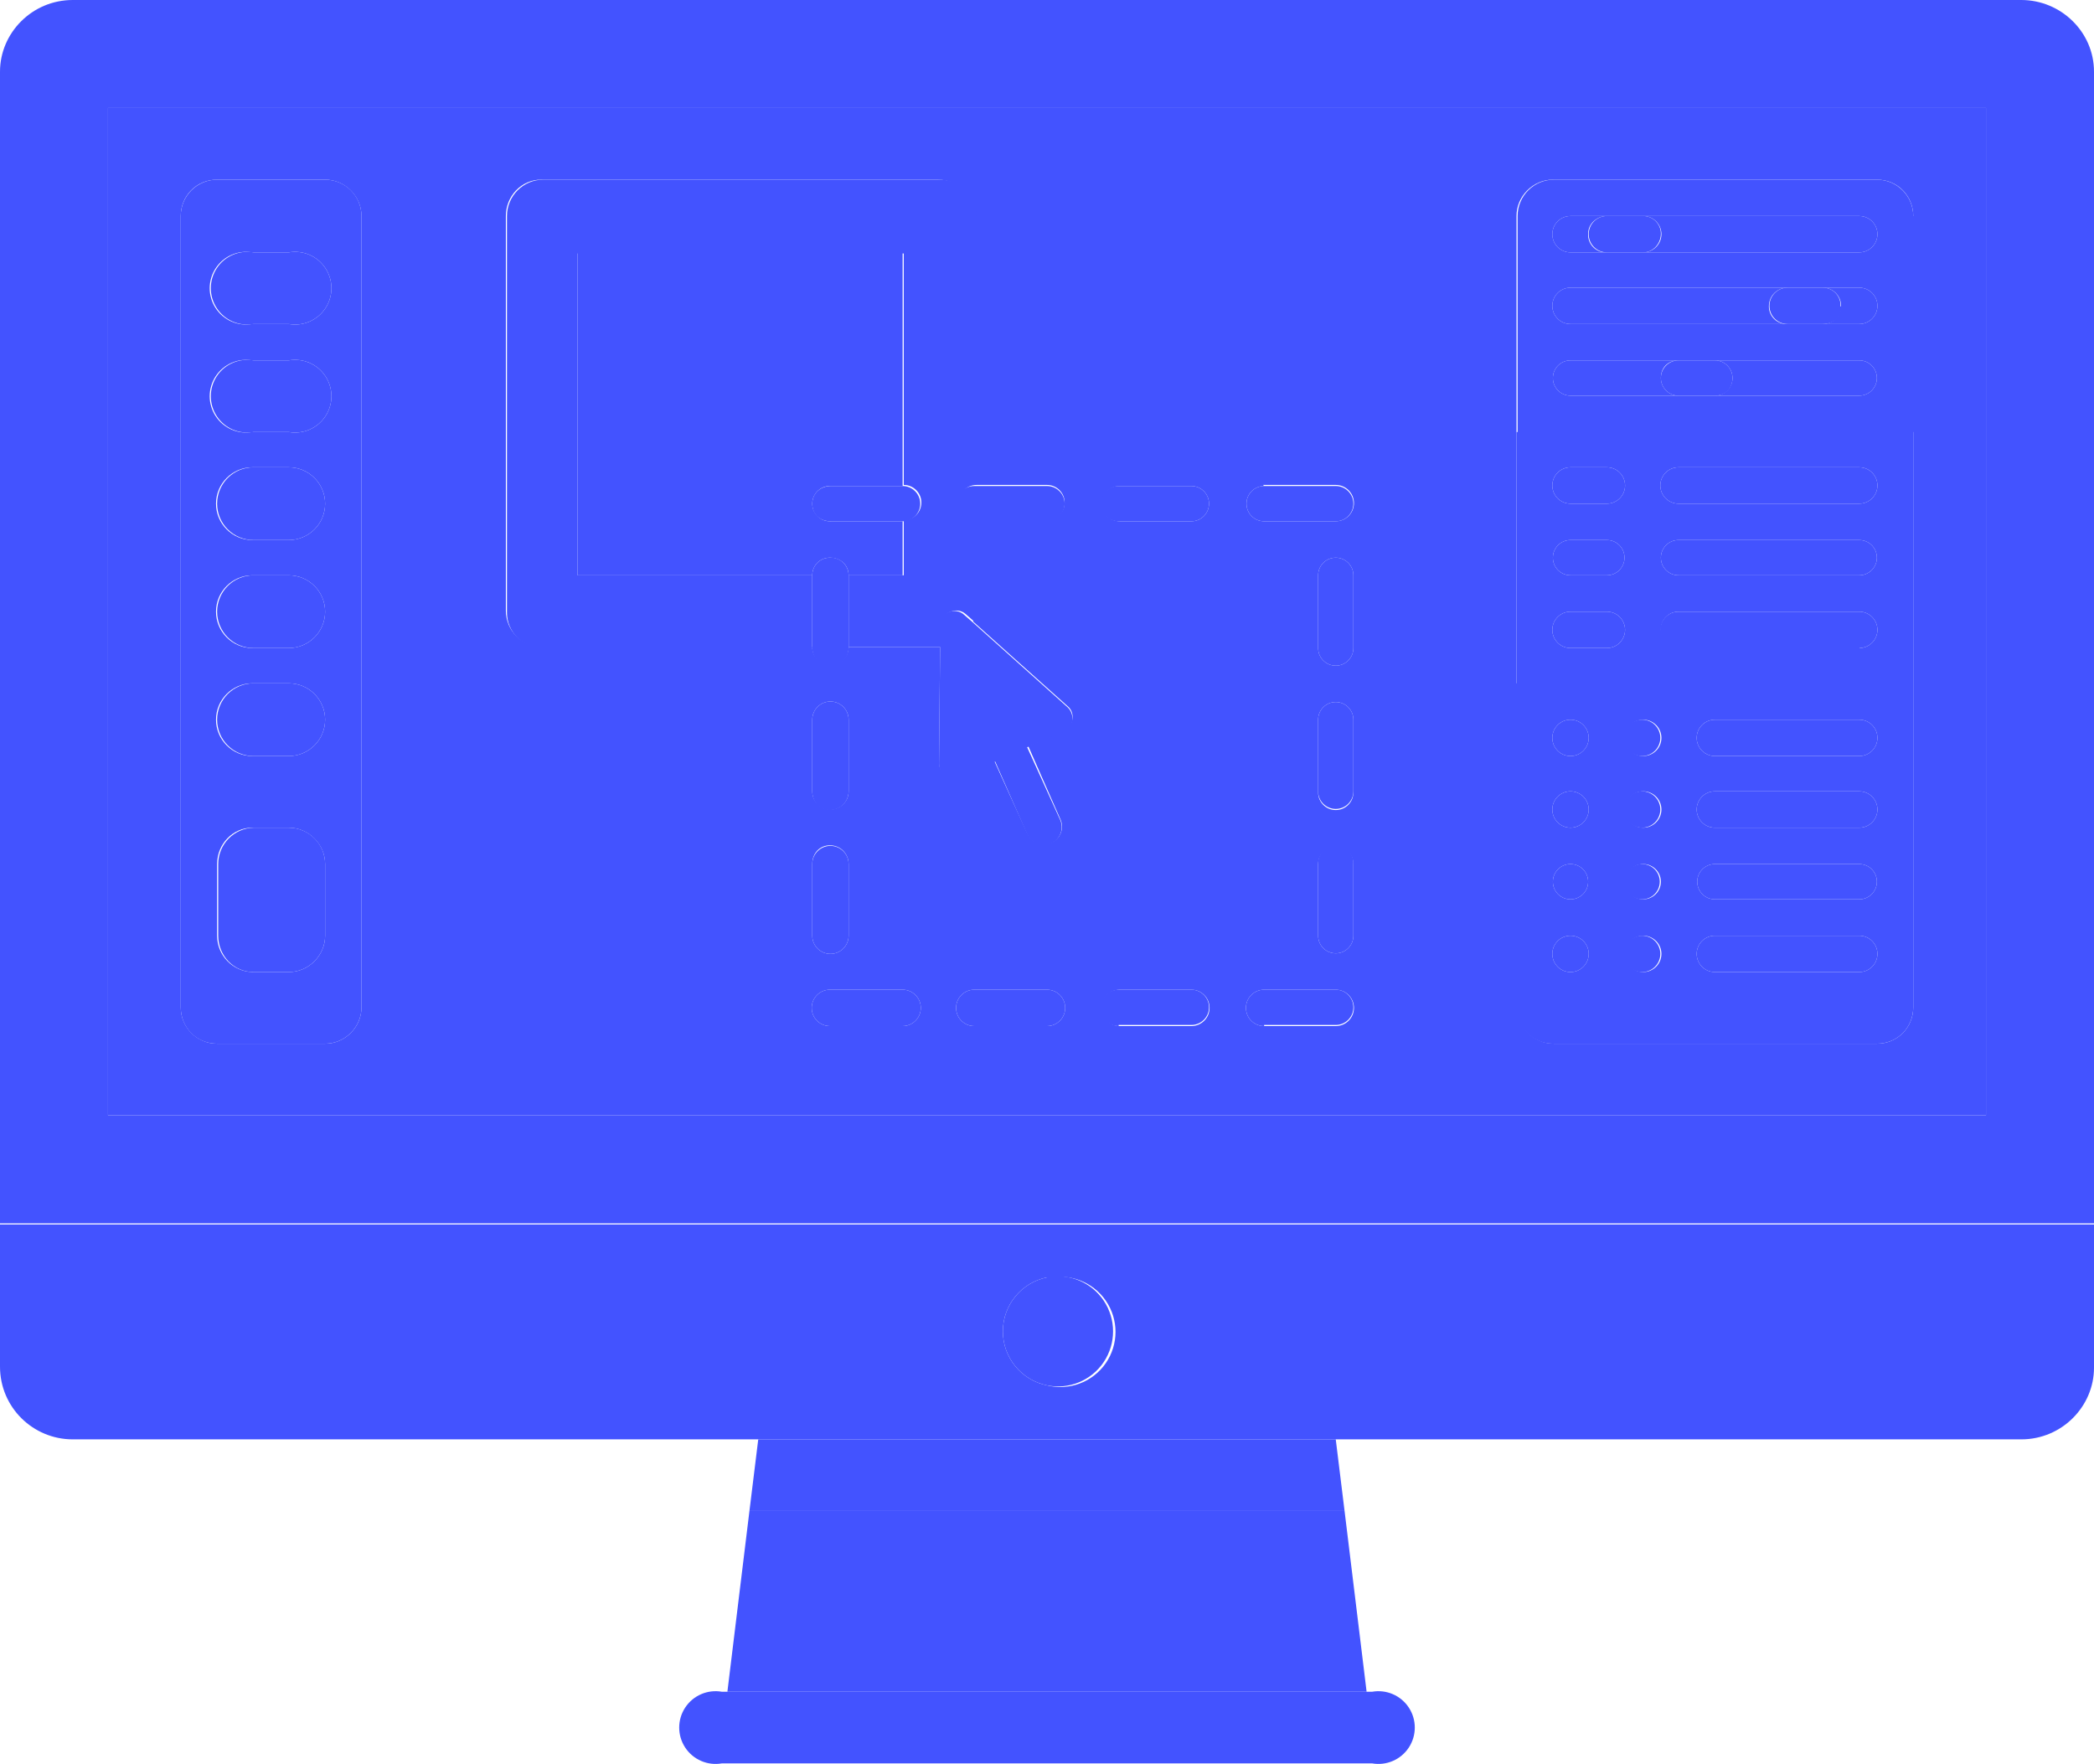
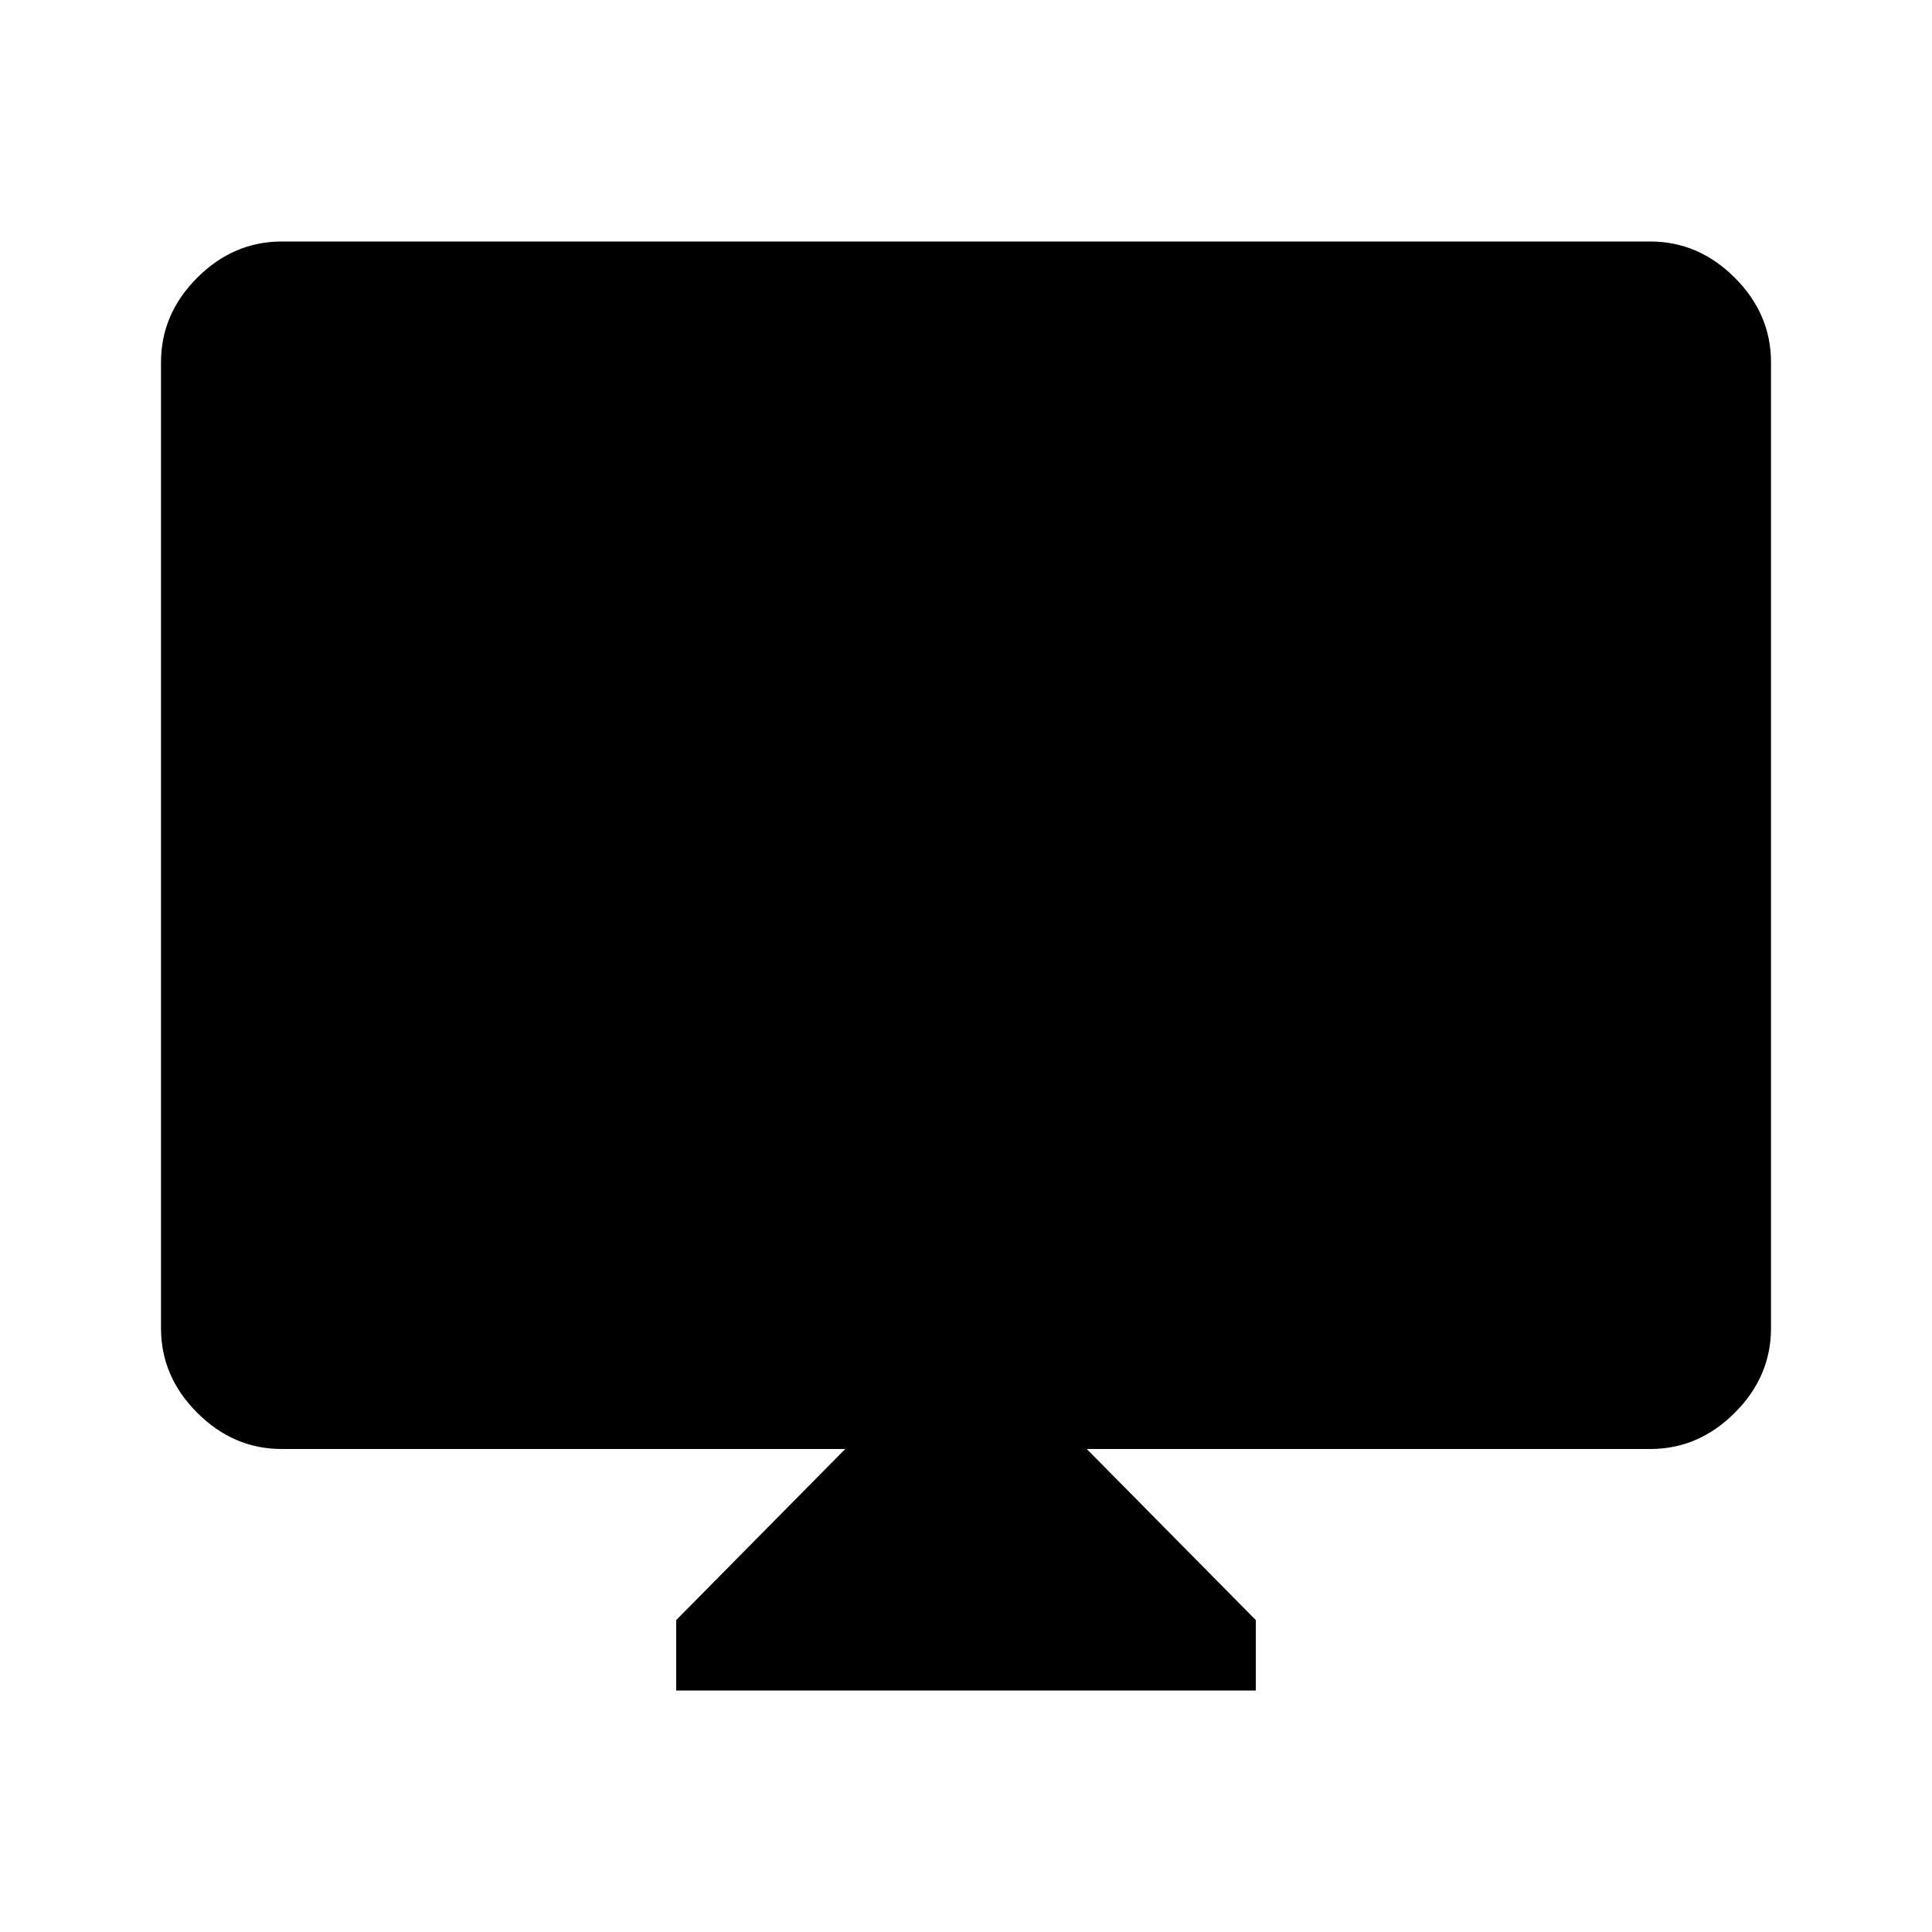
- <svg xmlns="http://www.w3.org/2000/svg" width="19" height="16" fill="none">
-   <path d="M18.34 0H.66C.29 0 0 .3 0 .65V11.1h19V.65c0-.36-.3-.65-.66-.65Zm-.32 10.12H.98V.98h17.04v9.14Z" fill="#4353FF" />
-   <path d="M7.53 5.06c.1 0 .17.07.17.16h.49v-.49h-.66a.16.16 0 1 1 0-.32h.66V2.29H5.24v2.93h2.13c0-.09.07-.16.16-.16Z" fill="#4353FF" />
-   <path d="M.98 10.12h17.04V.98H.98v9.14Zm7.21-.81h-.66a.16.16 0 1 1 0-.33h.66a.16.16 0 1 1 0 .33Zm-.66-1.64c.1 0 .17.08.17.17v.65a.16.16 0 0 1-.33 0v-.65c0-.1.07-.17.16-.17Zm-.16-.49v-.65a.16.16 0 0 1 .33 0v.65a.16.16 0 0 1-.33 0ZM9.5 9.31h-.66a.16.16 0 1 1 0-.33h.66a.16.16 0 1 1 0 .33Zm2.78-.82a.16.16 0 0 1-.32 0v-.65a.16.16 0 0 1 .32 0v.65Zm0-1.3a.16.16 0 0 1-.32 0v-.66a.16.16 0 0 1 .32 0v.65Zm0-1.31a.16.16 0 0 1-.32 0v-.66a.16.16 0 0 1 .32 0v.66Zm1.48.32V1.96c0-.18.15-.33.33-.33h2.94c.19 0 .33.15.33.33v7.18c0 .18-.14.33-.33.33H14.1a.33.33 0 0 1-.33-.33V6.2Zm-2.3-1.8h.66a.16.16 0 1 1 0 .33h-.65a.16.16 0 1 1 0-.32Zm0 4.58h.66a.16.16 0 1 1 0 .33h-.65a.16.16 0 1 1 0-.33Zm-1.3-4.57h.65a.16.16 0 1 1 0 .32h-.65a.16.16 0 1 1 0-.32Zm0 4.57h.65a.16.16 0 1 1 0 .33h-.65a.16.16 0 1 1 0-.33ZM4.59 1.96c0-.18.14-.33.32-.33h3.6c.19 0 .33.15.33.33V4.4h.66a.16.16 0 1 1 0 .32h-.66v.82l-.01.1.86.77c.07.06.05.18-.04.22l-.32.14.29.66a.16.16 0 0 1-.15.23.16.16 0 0 1-.15-.1l-.3-.66-.32.14a.13.13 0 0 1-.18-.12l.01-1.05H7.7a.16.16 0 0 1-.33 0H4.91a.33.33 0 0 1-.32-.33v-3.6Zm-2.95 0c0-.18.14-.33.33-.33h.98c.18 0 .33.15.33.33v7.18c0 .18-.15.33-.33.33h-.98a.33.33 0 0 1-.33-.33V1.96ZM0 12.4c0 .37.3.66.66.66h17.68c.37 0 .66-.3.66-.65v-1.3H0v1.3Zm9.5-.8a.5.5 0 1 1 0 .97.5.5 0 0 1 0-.98ZM6.6 15.35h5.8l-.2-1.64H6.8l-.2 1.64Z" fill="#4353FF" />
-   <path d="M6.55 15.35a.33.33 0 1 0 0 .65h5.9a.33.33 0 1 0 0-.65h-5.9ZM6.8 13.71h5.4l-.08-.65H6.88l-.08.65ZM9.5 12.57a.5.5 0 1 0 0-.98.5.5 0 0 0 0 .98ZM1.97 9.47h.98c.18 0 .33-.15.33-.33V1.96a.33.33 0 0 0-.33-.33h-.98a.33.33 0 0 0-.33.33v7.18c0 .18.14.33.33.33Zm.32-7.18h.33a.33.33 0 1 1 0 .65h-.33a.33.33 0 1 1 0-.65Zm0 .98h.33a.33.33 0 1 1 0 .65h-.33a.33.33 0 1 1 0-.65Zm0 .97h.33a.33.33 0 1 1 0 .66h-.33a.33.33 0 1 1 0-.66Zm0 .98h.33a.33.33 0 1 1 0 .66h-.33a.33.33 0 1 1 0-.66Zm0 .98h.33a.33.33 0 1 1 0 .66h-.33a.33.33 0 1 1 0-.66Zm-.32 1.64c0-.18.14-.33.32-.33h.33c.18 0 .33.15.33.33v.65c0 .18-.15.33-.33.33h-.33a.33.33 0 0 1-.32-.33v-.65Z" fill="#4353FF" />
-   <path d="M2.3 2.94h.32a.33.33 0 1 0 0-.65H2.3a.33.33 0 1 0 0 .65ZM2.3 3.92h.32a.33.33 0 1 0 0-.65H2.3a.33.33 0 1 0 0 .65ZM2.3 4.9h.32a.33.33 0 1 0 0-.66H2.3a.33.33 0 1 0 0 .66ZM2.3 5.88h.32a.33.33 0 1 0 0-.66H2.3a.33.33 0 1 0 0 .66ZM2.3 6.86h.32a.33.33 0 1 0 0-.66H2.3a.33.33 0 1 0 0 .66ZM2.3 8.82h.32c.18 0 .33-.15.33-.33v-.65a.33.33 0 0 0-.33-.33H2.3a.33.33 0 0 0-.32.33v.65c0 .18.14.33.32.33ZM17.36 1.96a.33.33 0 0 0-.33-.33H14.1a.33.33 0 0 0-.33.33v1.96h3.6V1.96Zm-.49 1.63h-2.62a.16.16 0 1 1 0-.32h2.62a.16.16 0 1 1 0 .32Zm0-.65h-2.62a.16.16 0 1 1 0-.33h2.62a.16.16 0 1 1 0 .33Zm0-.65h-2.62a.16.16 0 1 1 0-.33h2.62a.16.16 0 1 1 0 .33ZM14.09 9.47h2.94c.19 0 .33-.15.33-.33V6.2h-3.6v2.94c0 .18.15.33.33.33Zm1.47-2.94h1.31a.16.16 0 1 1 0 .33h-1.31a.16.16 0 1 1 0-.33Zm0 .65h1.31a.16.16 0 1 1 0 .33h-1.31a.16.16 0 1 1 0-.33Zm0 .66h1.31a.16.16 0 1 1 0 .32h-1.31a.16.16 0 1 1 0-.32Zm0 .65h1.31a.16.16 0 1 1 0 .33h-1.31a.16.16 0 1 1 0-.33Zm-.65-1.96a.16.16 0 1 1 0 .33.16.16 0 0 1 0-.33Zm0 .65a.16.16 0 1 1 0 .33.16.16 0 0 1 0-.33Zm0 .66a.16.16 0 1 1 0 .32.16.16 0 0 1 0-.32Zm0 .65a.16.16 0 1 1 0 .33.16.16 0 0 1 0-.33Zm-.66-1.96a.16.16 0 1 1 0 .33.16.16 0 0 1 0-.33Zm0 .65a.16.16 0 1 1 0 .33.16.16 0 0 1 0-.33Zm0 .66a.16.16 0 1 1 0 .32.16.16 0 0 1 0-.32Zm0 .65a.16.16 0 1 1 0 .33.16.16 0 0 1 0-.33ZM17.36 3.92h-3.6V6.2h3.6V3.92Zm-2.78 1.96h-.33a.16.16 0 1 1 0-.33h.33a.16.16 0 1 1 0 .33Zm0-.66h-.33a.16.16 0 1 1 0-.32h.33a.16.16 0 1 1 0 .32Zm0-.65h-.33a.16.16 0 1 1 0-.33h.33a.16.16 0 1 1 0 .33Zm2.3 1.3h-1.65a.16.16 0 1 1 0-.32h1.64a.16.16 0 1 1 0 .33Zm0-.65h-1.65a.16.16 0 1 1 0-.32h1.64a.16.16 0 1 1 0 .32Zm0-.65h-1.65a.16.16 0 1 1 0-.33h1.64a.16.16 0 1 1 0 .33Z" fill="#4353FF" />
-   <path d="M16.87 1.96h-1.96a.16.16 0 1 1 0 .33h1.96a.16.16 0 1 0 0-.33ZM14.41 2.12c0-.09.08-.16.17-.16h-.33a.16.16 0 1 0 0 .33h.33a.16.16 0 0 1-.17-.17ZM16.87 3.27h-1.31a.16.16 0 1 1 0 .32h1.31a.16.16 0 1 0 0-.32ZM15.07 3.43c0-.1.07-.16.16-.16h-.98a.16.16 0 1 0 0 .32h.98a.16.16 0 0 1-.16-.16ZM16.87 4.24h-1.64a.16.16 0 1 0 0 .33h1.64a.16.16 0 1 0 0-.33ZM16.05 2.78c0-.1.08-.17.17-.17h-1.97a.16.16 0 1 0 0 .33h1.97a.16.16 0 0 1-.17-.16ZM16.87 2.61h-.33a.16.16 0 1 1 0 .33h.33a.16.16 0 1 0 0-.33Z" fill="#4353FF" />
-   <path d="M15.07 2.12a.16.16 0 0 0-.16-.16h-.33a.16.16 0 1 0 0 .33h.33c.09 0 .16-.08.16-.17ZM15.72 3.43a.16.16 0 0 0-.16-.16h-.33a.16.16 0 1 0 0 .32h.33c.1 0 .16-.07.16-.16ZM14.58 4.24h-.33a.16.16 0 1 0 0 .33h.33a.16.16 0 1 0 0-.33ZM16.87 4.9h-1.64a.16.16 0 1 0 0 .32h1.64a.16.16 0 1 0 0-.32ZM14.58 4.9h-.33a.16.16 0 1 0 0 .32h.33a.16.16 0 1 0 0-.32ZM16.87 5.55h-1.64a.16.16 0 1 0 0 .33h1.64a.16.16 0 1 0 0-.33ZM14.58 5.55h-.33a.16.16 0 1 0 0 .33h.33a.16.16 0 1 0 0-.33ZM14.25 7.51a.16.16 0 1 0 0-.33.16.16 0 0 0 0 .33ZM14.25 6.86a.16.16 0 1 0 0-.33.16.16 0 0 0 0 .33ZM14.25 8.82a.16.16 0 1 0 0-.33.16.16 0 0 0 0 .33ZM14.25 8.16a.16.16 0 1 0 0-.32.16.16 0 0 0 0 .32ZM14.9 7.51a.16.16 0 1 0 0-.33.16.16 0 0 0 0 .33ZM14.9 6.86a.16.16 0 1 0 0-.33.16.16 0 0 0 0 .33ZM14.9 8.82a.16.16 0 1 0 0-.33.16.16 0 0 0 0 .33ZM14.9 8.16a.16.16 0 1 0 0-.32.16.16 0 0 0 0 .32ZM15.56 7.51h1.31a.16.16 0 1 0 0-.33h-1.31a.16.16 0 1 0 0 .33ZM15.56 6.86h1.31a.16.16 0 1 0 0-.33h-1.31a.16.16 0 1 0 0 .33ZM15.56 8.82h1.31a.16.16 0 1 0 0-.33h-1.31a.16.16 0 1 0 0 .33ZM15.56 8.16h1.31a.16.16 0 1 0 0-.32h-1.31a.16.16 0 1 0 0 .32ZM16.7 2.78a.16.16 0 0 0-.16-.17h-.32a.16.16 0 1 0 0 .33h.32c.1 0 .17-.07.17-.16ZM4.91 5.88h2.46v-.66H5.24V2.3H8.2V4.4a.16.16 0 1 1 0 .32v.5h-.5v.65h.84v-.2c0-.11.14-.17.22-.1l.08.07a.33.33 0 0 0 .02-.1v-.82a.16.16 0 1 1 0-.32V1.96a.33.33 0 0 0-.33-.33h-3.6a.33.33 0 0 0-.33.33v3.6c0 .17.14.32.32.32ZM7.53 7.35c.1 0 .17-.08.17-.17v-.65a.16.16 0 0 0-.33 0v.65c0 .1.07.17.16.17ZM11.47 9.3h.65a.16.16 0 1 0 0-.32h-.65a.16.16 0 1 0 0 .33ZM12.12 7.67a.16.16 0 0 0-.16.17v.65a.16.16 0 0 0 .32 0v-.65a.16.16 0 0 0-.16-.17ZM11.47 4.73h.65a.16.16 0 1 0 0-.32h-.65a.16.16 0 1 0 0 .32ZM12.12 5.06a.16.16 0 0 0-.16.16v.66a.16.16 0 0 0 .32 0v-.66a.16.16 0 0 0-.16-.16ZM9.5 8.98h-.66a.16.16 0 1 0 0 .33h.66a.16.16 0 1 0 0-.33Z" fill="#4353FF" />
-   <path d="M7.53 5.06c-.09 0-.16.07-.16.16v.66a.16.16 0 0 0 .33 0v-.66a.16.16 0 0 0-.17-.16ZM8.19 8.98h-.66a.16.16 0 1 0 0 .33h.66a.16.16 0 1 0 0-.33ZM7.37 8.49a.16.16 0 0 0 .33 0v-.65a.16.16 0 0 0-.33 0v.65ZM12.12 6.37a.16.16 0 0 0-.16.16v.65a.16.16 0 0 0 .32 0v-.65a.16.16 0 0 0-.16-.16ZM10.15 4.73h.66a.16.16 0 1 0 0-.32h-.66a.16.16 0 1 0 0 .32ZM7.37 4.57c0 .1.07.16.17.16h.65a.16.16 0 1 0 0-.32h-.65c-.1 0-.17.07-.17.16ZM10.15 9.3h.66a.16.16 0 1 0 0-.32h-.66a.16.16 0 1 0 0 .33ZM8.68 4.57c0 .1.07.16.16.16h.66a.16.16 0 1 0 0-.32h-.66c-.09 0-.16.07-.16.16ZM8.53 5.68v.2l-.01 1.05c0 .1.1.16.18.12l.33-.14.29.66a.16.16 0 0 0 .3-.13l-.3-.66.33-.14c.1-.04.1-.16.04-.22l-.86-.77-.08-.07a.13.13 0 0 0-.22.1Z" fill="#4353FF" />
+ <svg xmlns="http://www.w3.org/2000/svg" height="48" width="48">
+   <path d="M16.8 42v-1.75L21 36H7q-1.2 0-2.1-.9Q4 34.2 4 33V9q0-1.2.9-2.1Q5.8 6 7 6h34q1.2 0 2.1.9.9.9.9 2.1v24q0 1.2-.9 2.1-.9.9-2.1.9H27l4.2 4.25V42Z" />
</svg>
